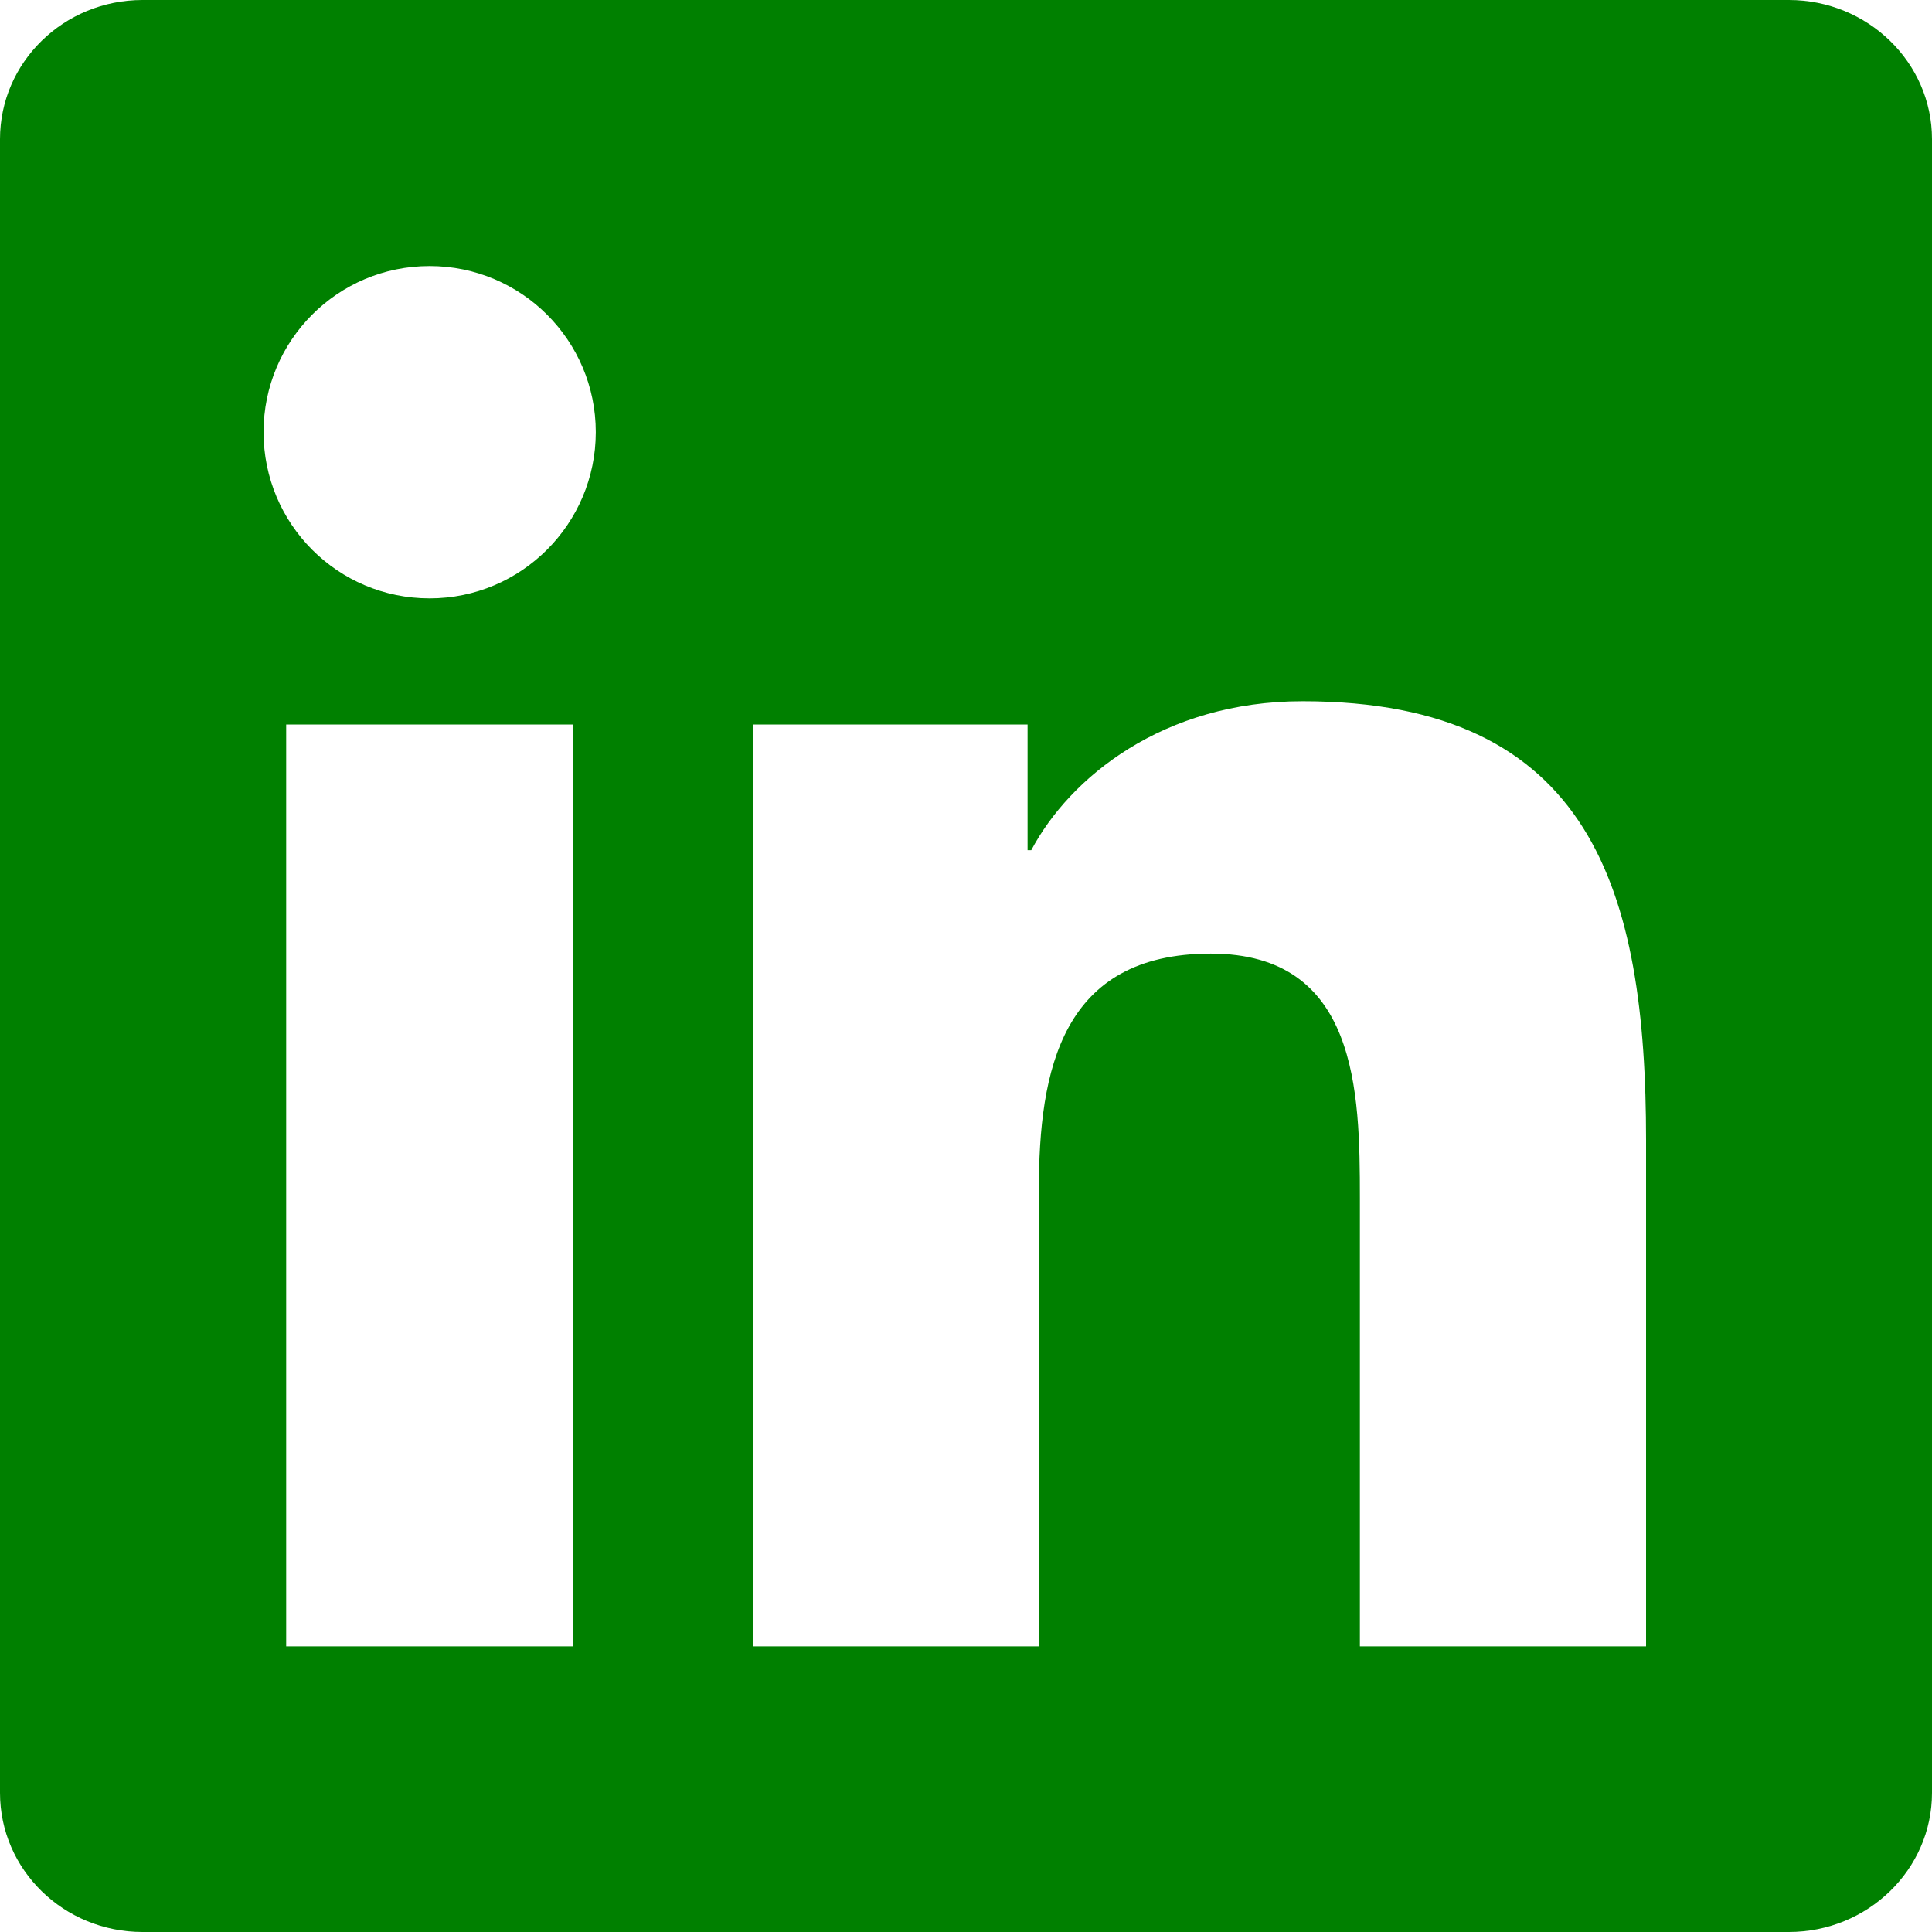
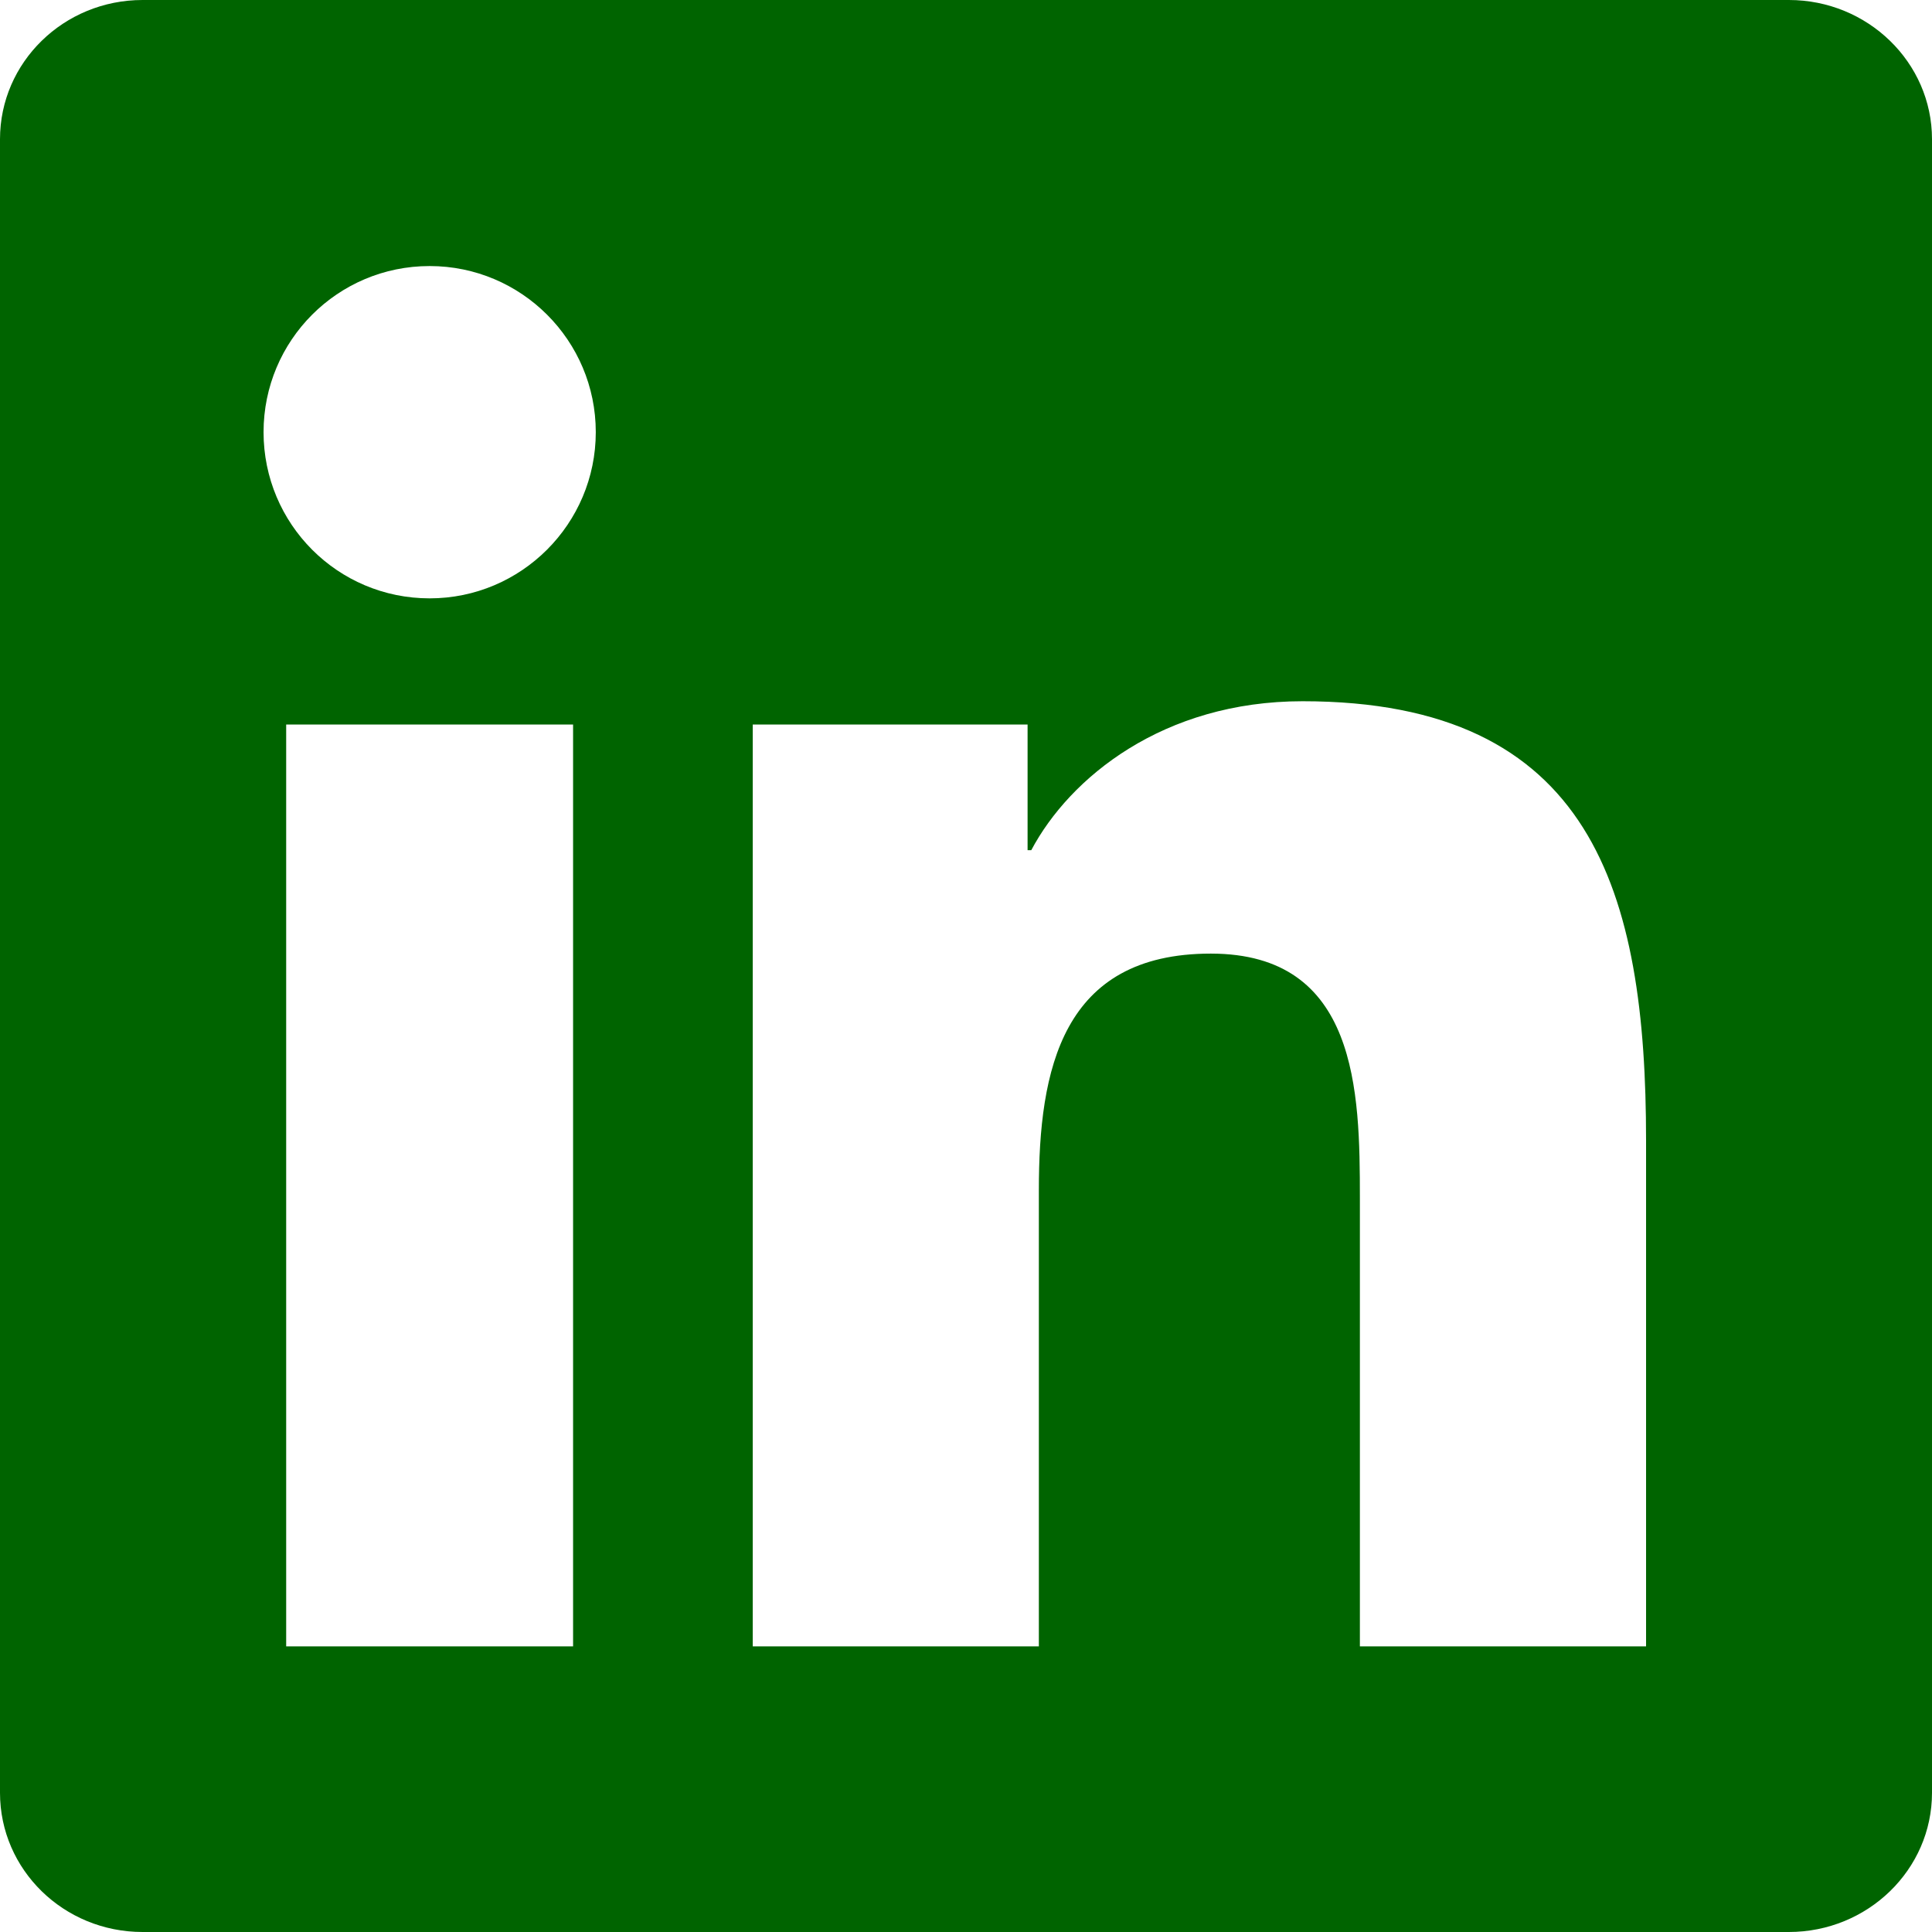
<svg xmlns="http://www.w3.org/2000/svg" role="img" viewBox="0 0 24 24">
-   <path d="M20.447 20.452h-3.554v-5.569c0-1.328-.027-3.037-1.852-3.037-1.853 0-2.136 1.445-2.136 2.939v5.667H9.351V9h3.414v1.561h.046c.477-.9 1.637-1.85 3.37-1.85 3.601 0 4.267 2.37 4.267 5.455v6.286zM5.337 7.433c-1.144 0-2.063-.926-2.063-2.065 0-1.138.92-2.063 2.063-2.063 1.14 0 2.064.925 2.064 2.063 0 1.139-.925 2.065-2.064 2.065zm1.782 13.019H3.555V9h3.564v11.452zM22.225 0H1.771C.792 0 0 .774 0 1.729v20.542C0 23.227.792 24 1.771 24h20.451C23.2 24 24 23.227 24 22.271V1.729C24 .774 23.2 0 22.222 0h.003z" fill="green" />
+   <path fill="rgb(0,100,0)" d="M20.447 20.452h-3.554v-5.569c0-1.328-.027-3.037-1.852-3.037-1.853 0-2.136 1.445-2.136 2.939v5.667H9.351V9h3.414v1.561h.046c.477-.9 1.637-1.85 3.37-1.85 3.601 0 4.267 2.37 4.267 5.455v6.286zM5.337 7.433c-1.144 0-2.063-.926-2.063-2.065 0-1.138.92-2.063 2.063-2.063 1.14 0 2.064.925 2.064 2.063 0 1.139-.925 2.065-2.064 2.065zm1.782 13.019H3.555V9h3.564v11.452zM22.225 0H1.771C.792 0 0 .774 0 1.729v20.542C0 23.227.792 24 1.771 24h20.451C23.2 24 24 23.227 24 22.271V1.729C24 .774 23.2 0 22.222 0h.003z" />
</svg>
